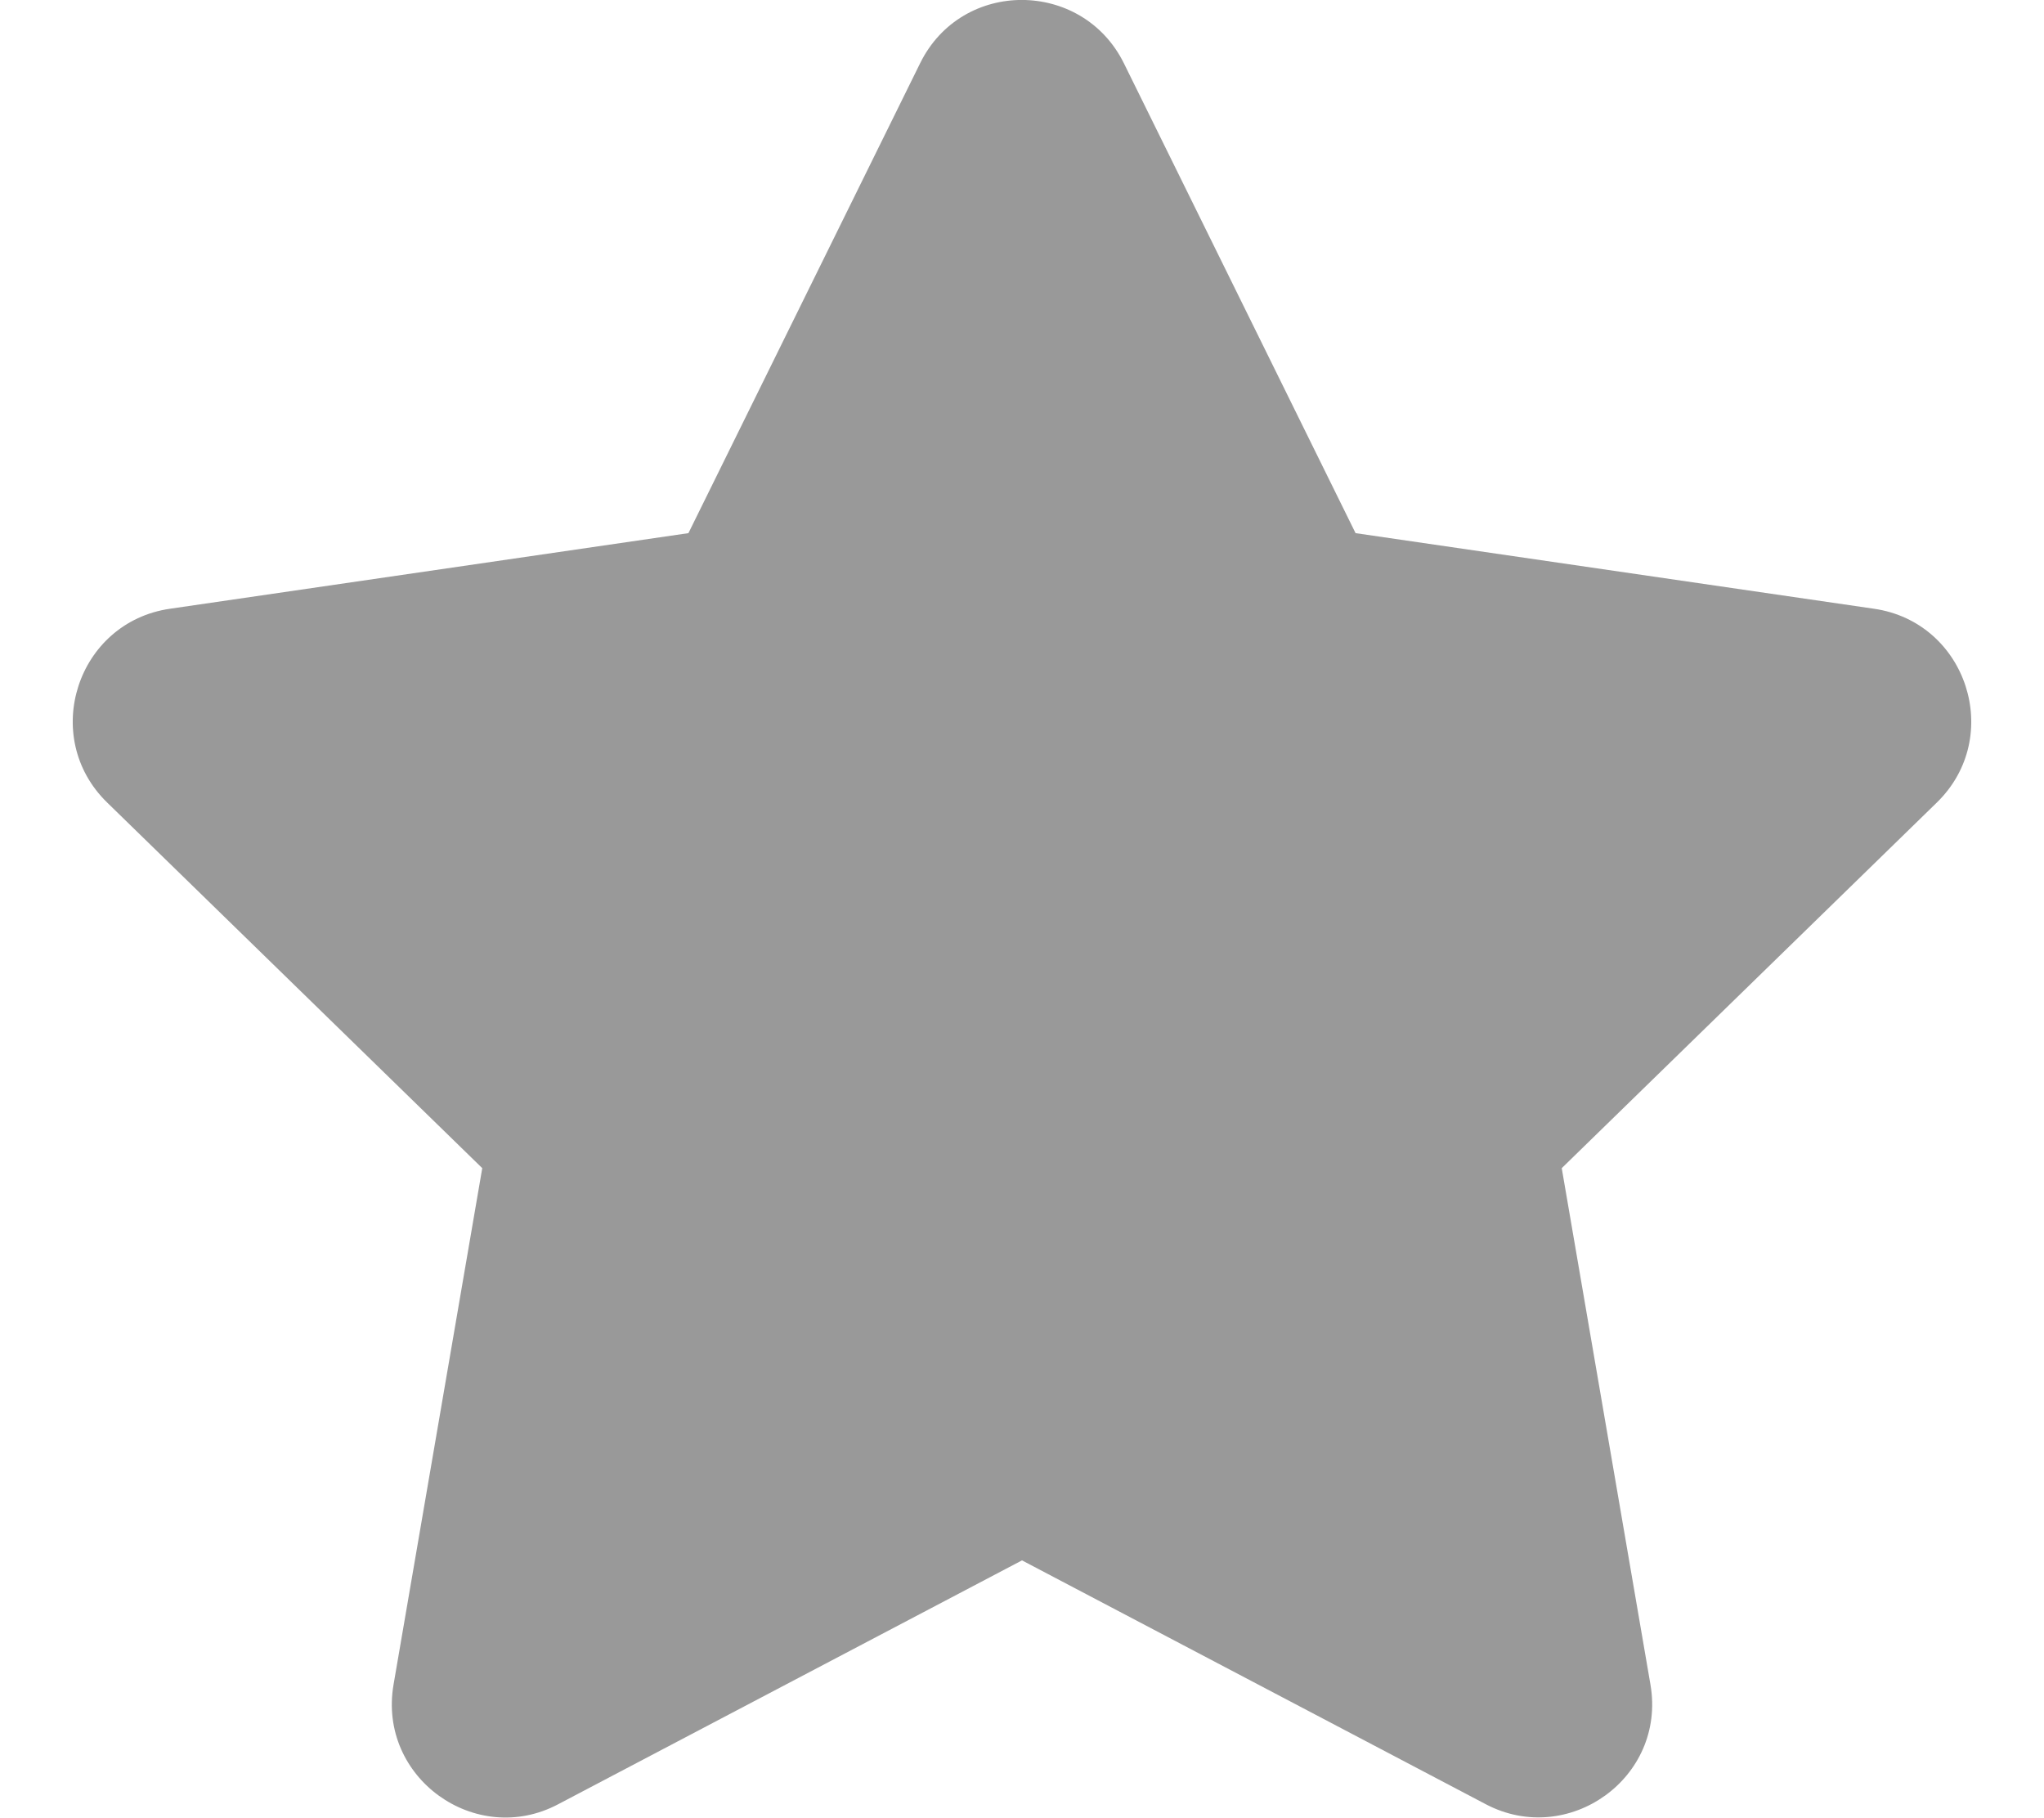
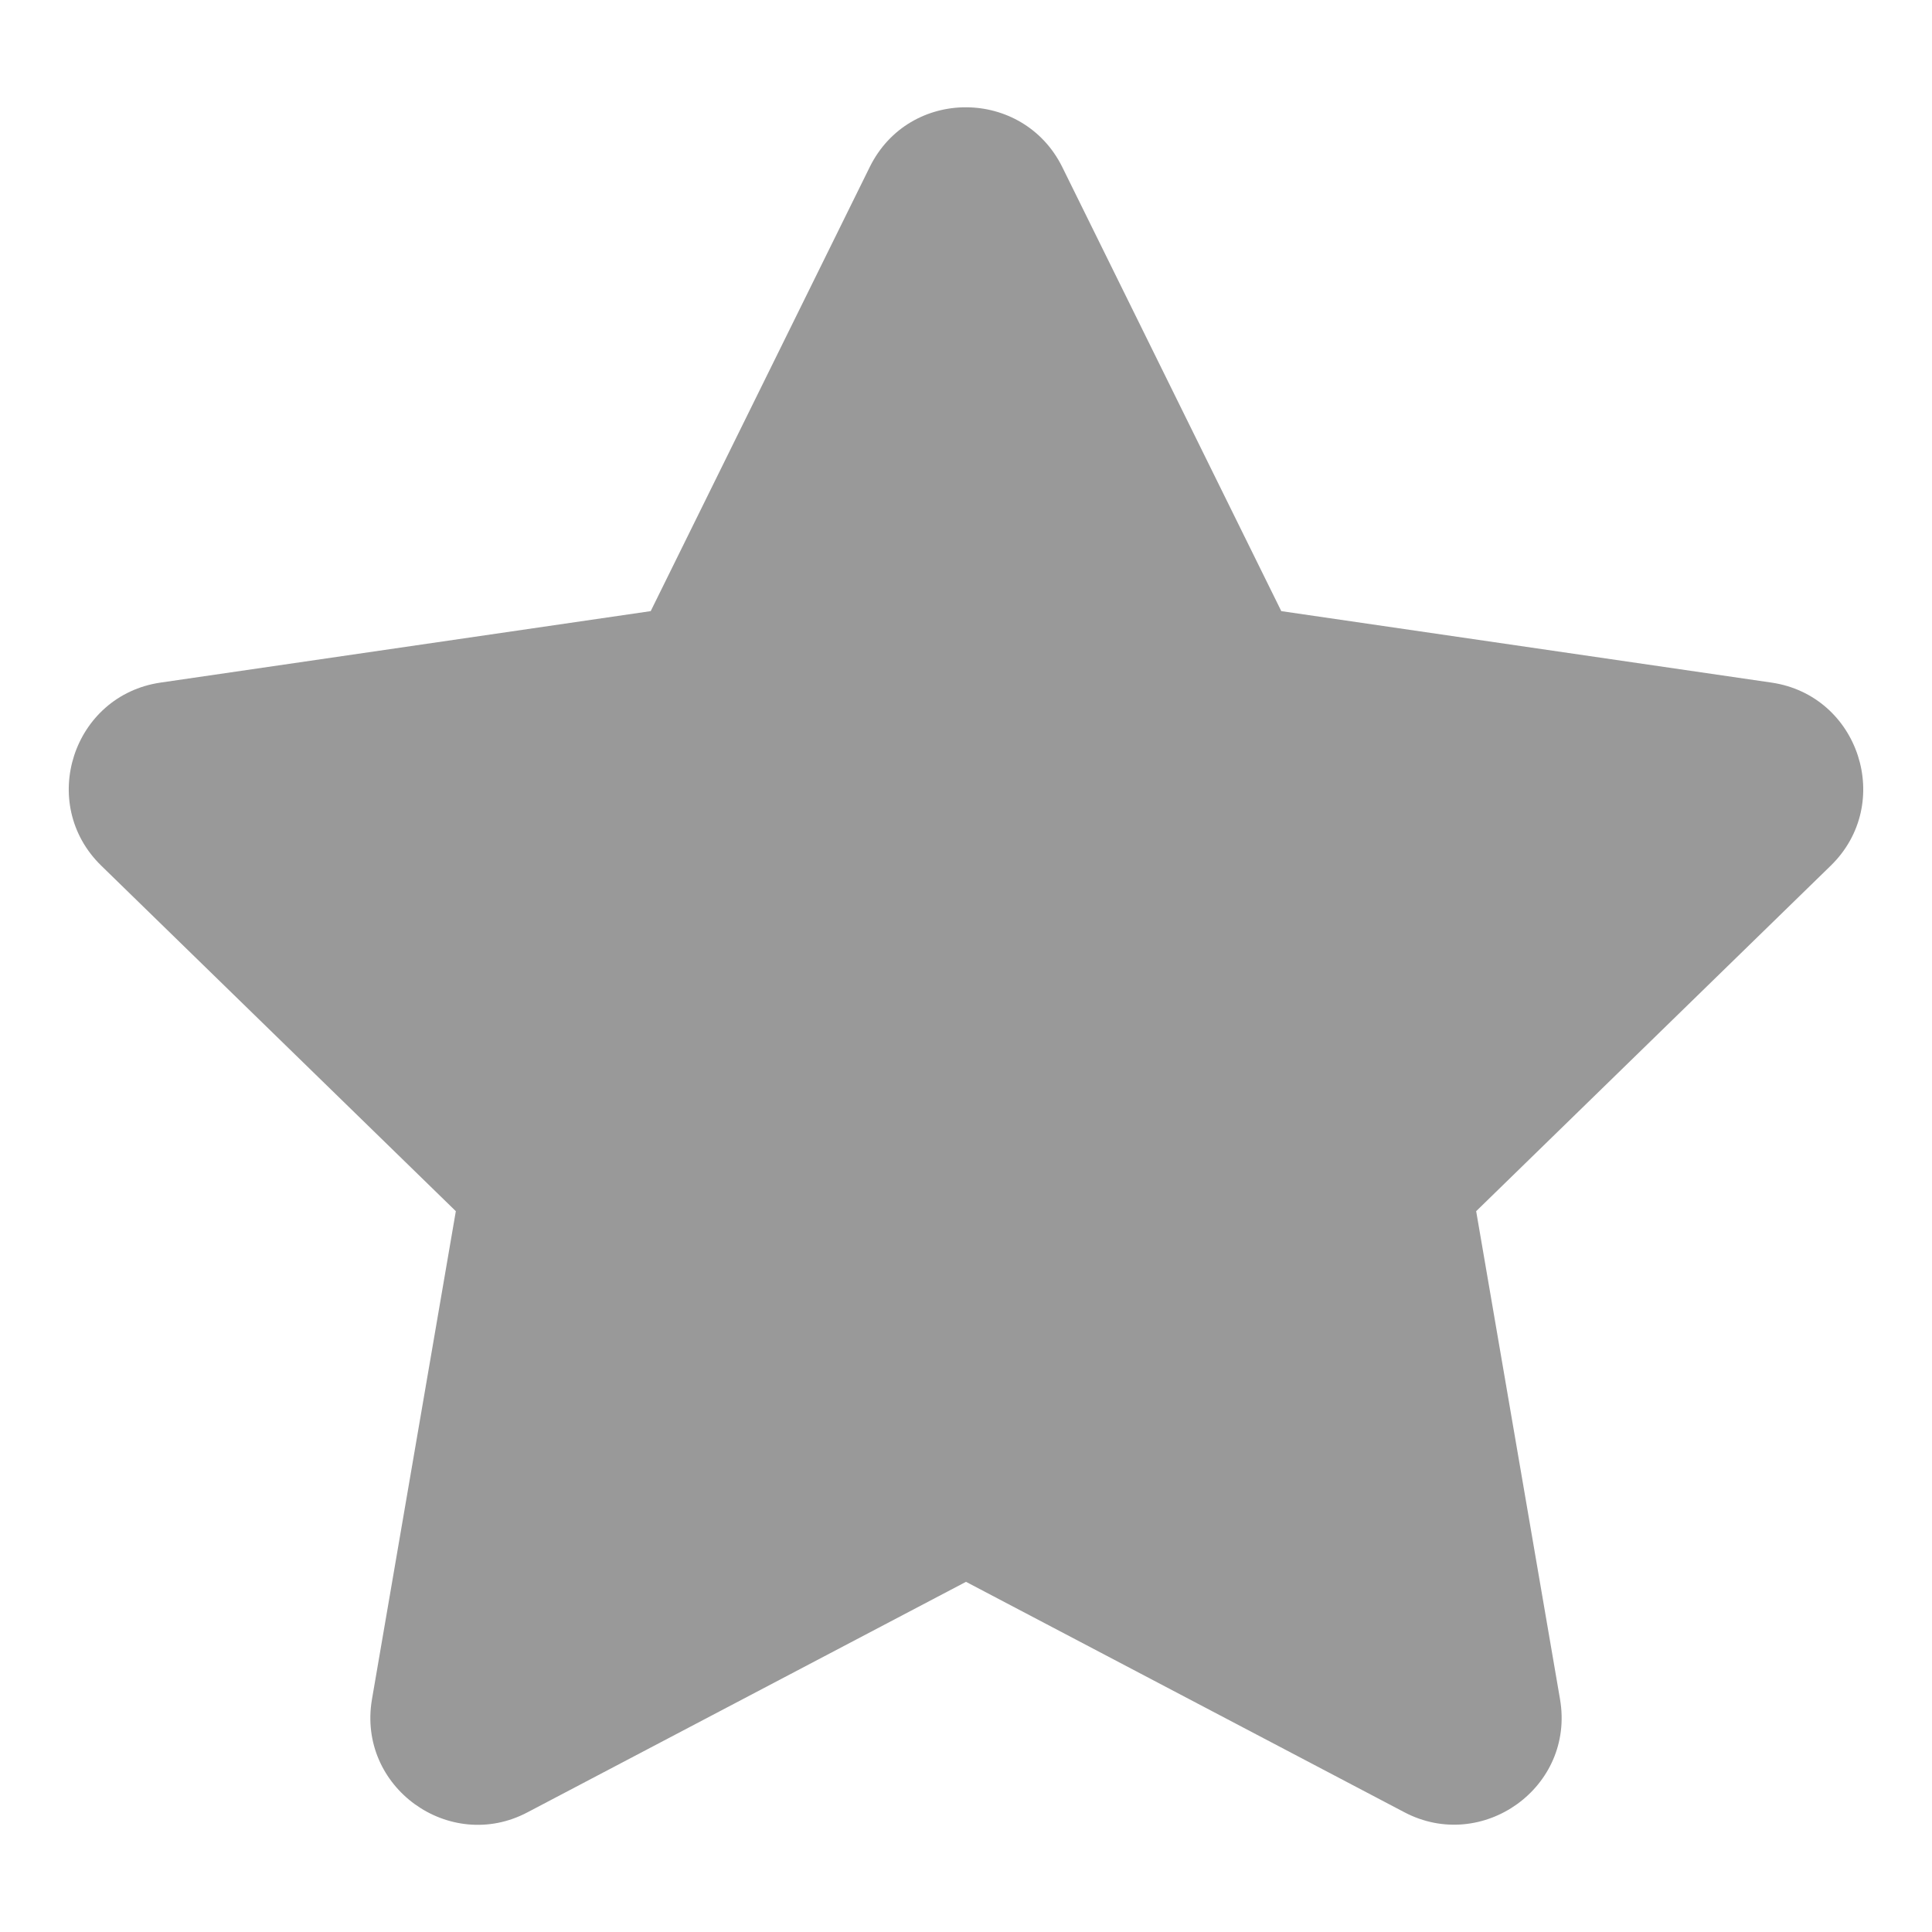
- <svg xmlns="http://www.w3.org/2000/svg" version="1.1" id="Layer_1" focusable="false" x="0px" y="0px" viewBox="0 0 576 512" style="enable-background:new 0 0 576 512;" xml:space="preserve">
+ <svg xmlns="http://www.w3.org/2000/svg" version="1.1" id="Layer_1" focusable="false" x="0px" y="0px" viewBox="0 0 576 512" width="15px" height="15px" style="enable-background:new 0 0 15 15;" xml:space="preserve">
  <style type="text/css">
	.st0{fill:#999999;}
</style>
  <path class="st0" d="M259.3,17.8L194,150.2L47.9,171.5c-26.2,3.8-36.7,36.1-17.7,54.6l105.7,103l-25,145.5  c-4.5,26.3,23.2,46,46.4,33.7L288,439.6l130.7,68.7c23.2,12.2,50.9-7.4,46.4-33.7l-25-145.5l105.7-103c19-18.5,8.5-50.8-17.7-54.6  L382,150.2L316.7,17.8C305-5.8,271.1-6.1,259.3,17.8L259.3,17.8z" />
</svg>
